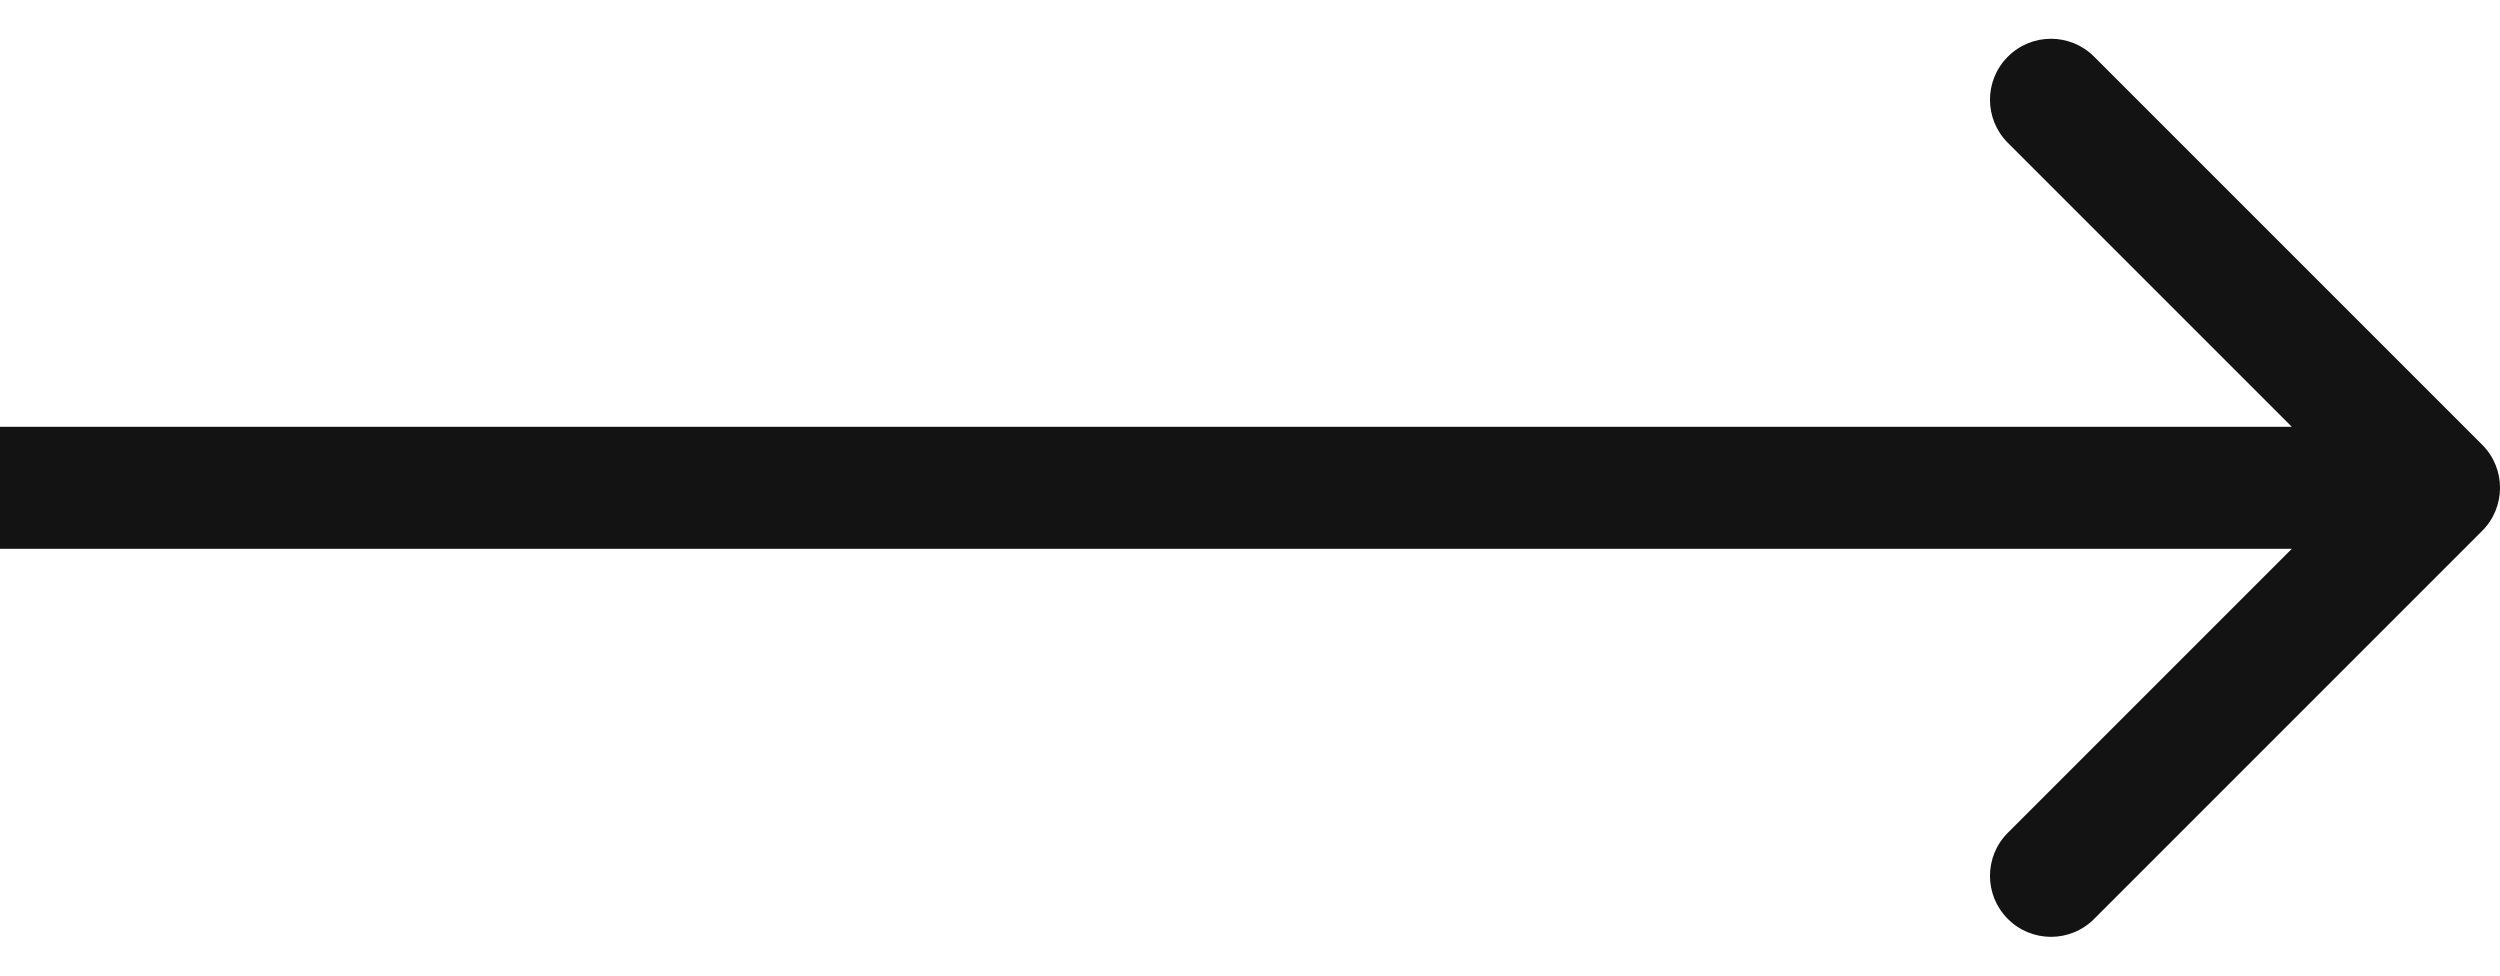
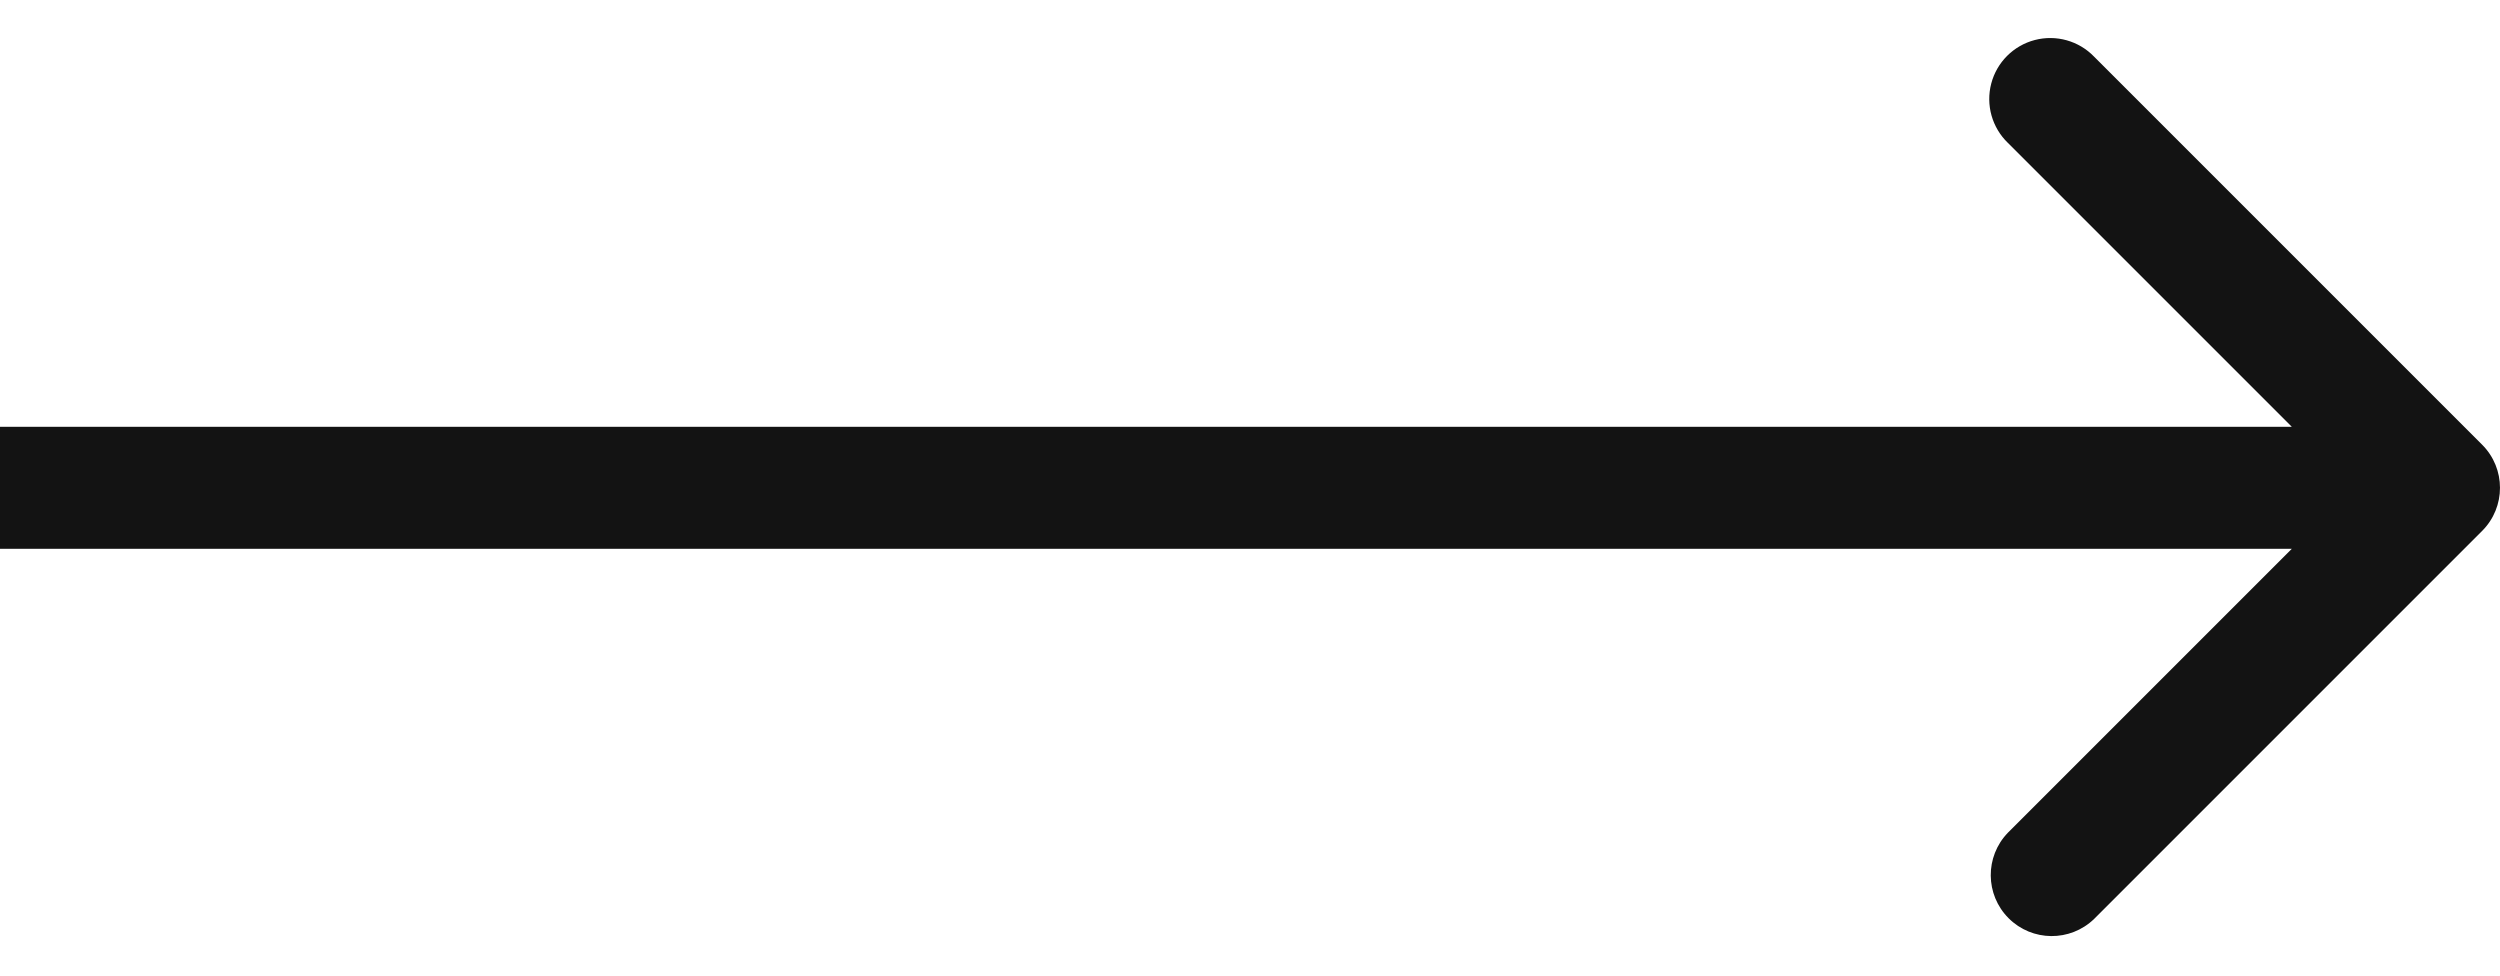
- <svg xmlns="http://www.w3.org/2000/svg" width="41" height="16" viewBox="0 0 41 16" fill="none">
-   <path d="M40.707 8.707C41.098 8.317 41.098 7.683 40.707 7.293L34.343 0.929C33.953 0.538 33.319 0.538 32.929 0.929C32.538 1.319 32.538 1.953 32.929 2.343L38.586 8L32.929 13.657C32.538 14.047 32.538 14.681 32.929 15.071C33.319 15.462 33.953 15.462 34.343 15.071L40.707 8.707ZM0 9H40V7H0V9Z" fill="#131313" />
+ <svg xmlns="http://www.w3.org/2000/svg" width="41" height="16" fill="none">
+   <path fill="#131313" d="M40.707 8.707a1 1 0 0 0 0-1.414L34.343.929a1 1 0 1 0-1.414 1.414L38.586 8l-5.657 5.657a1 1 0 0 0 1.414 1.414l6.364-6.364ZM0 9h40V7H0v2Z" />
</svg>
